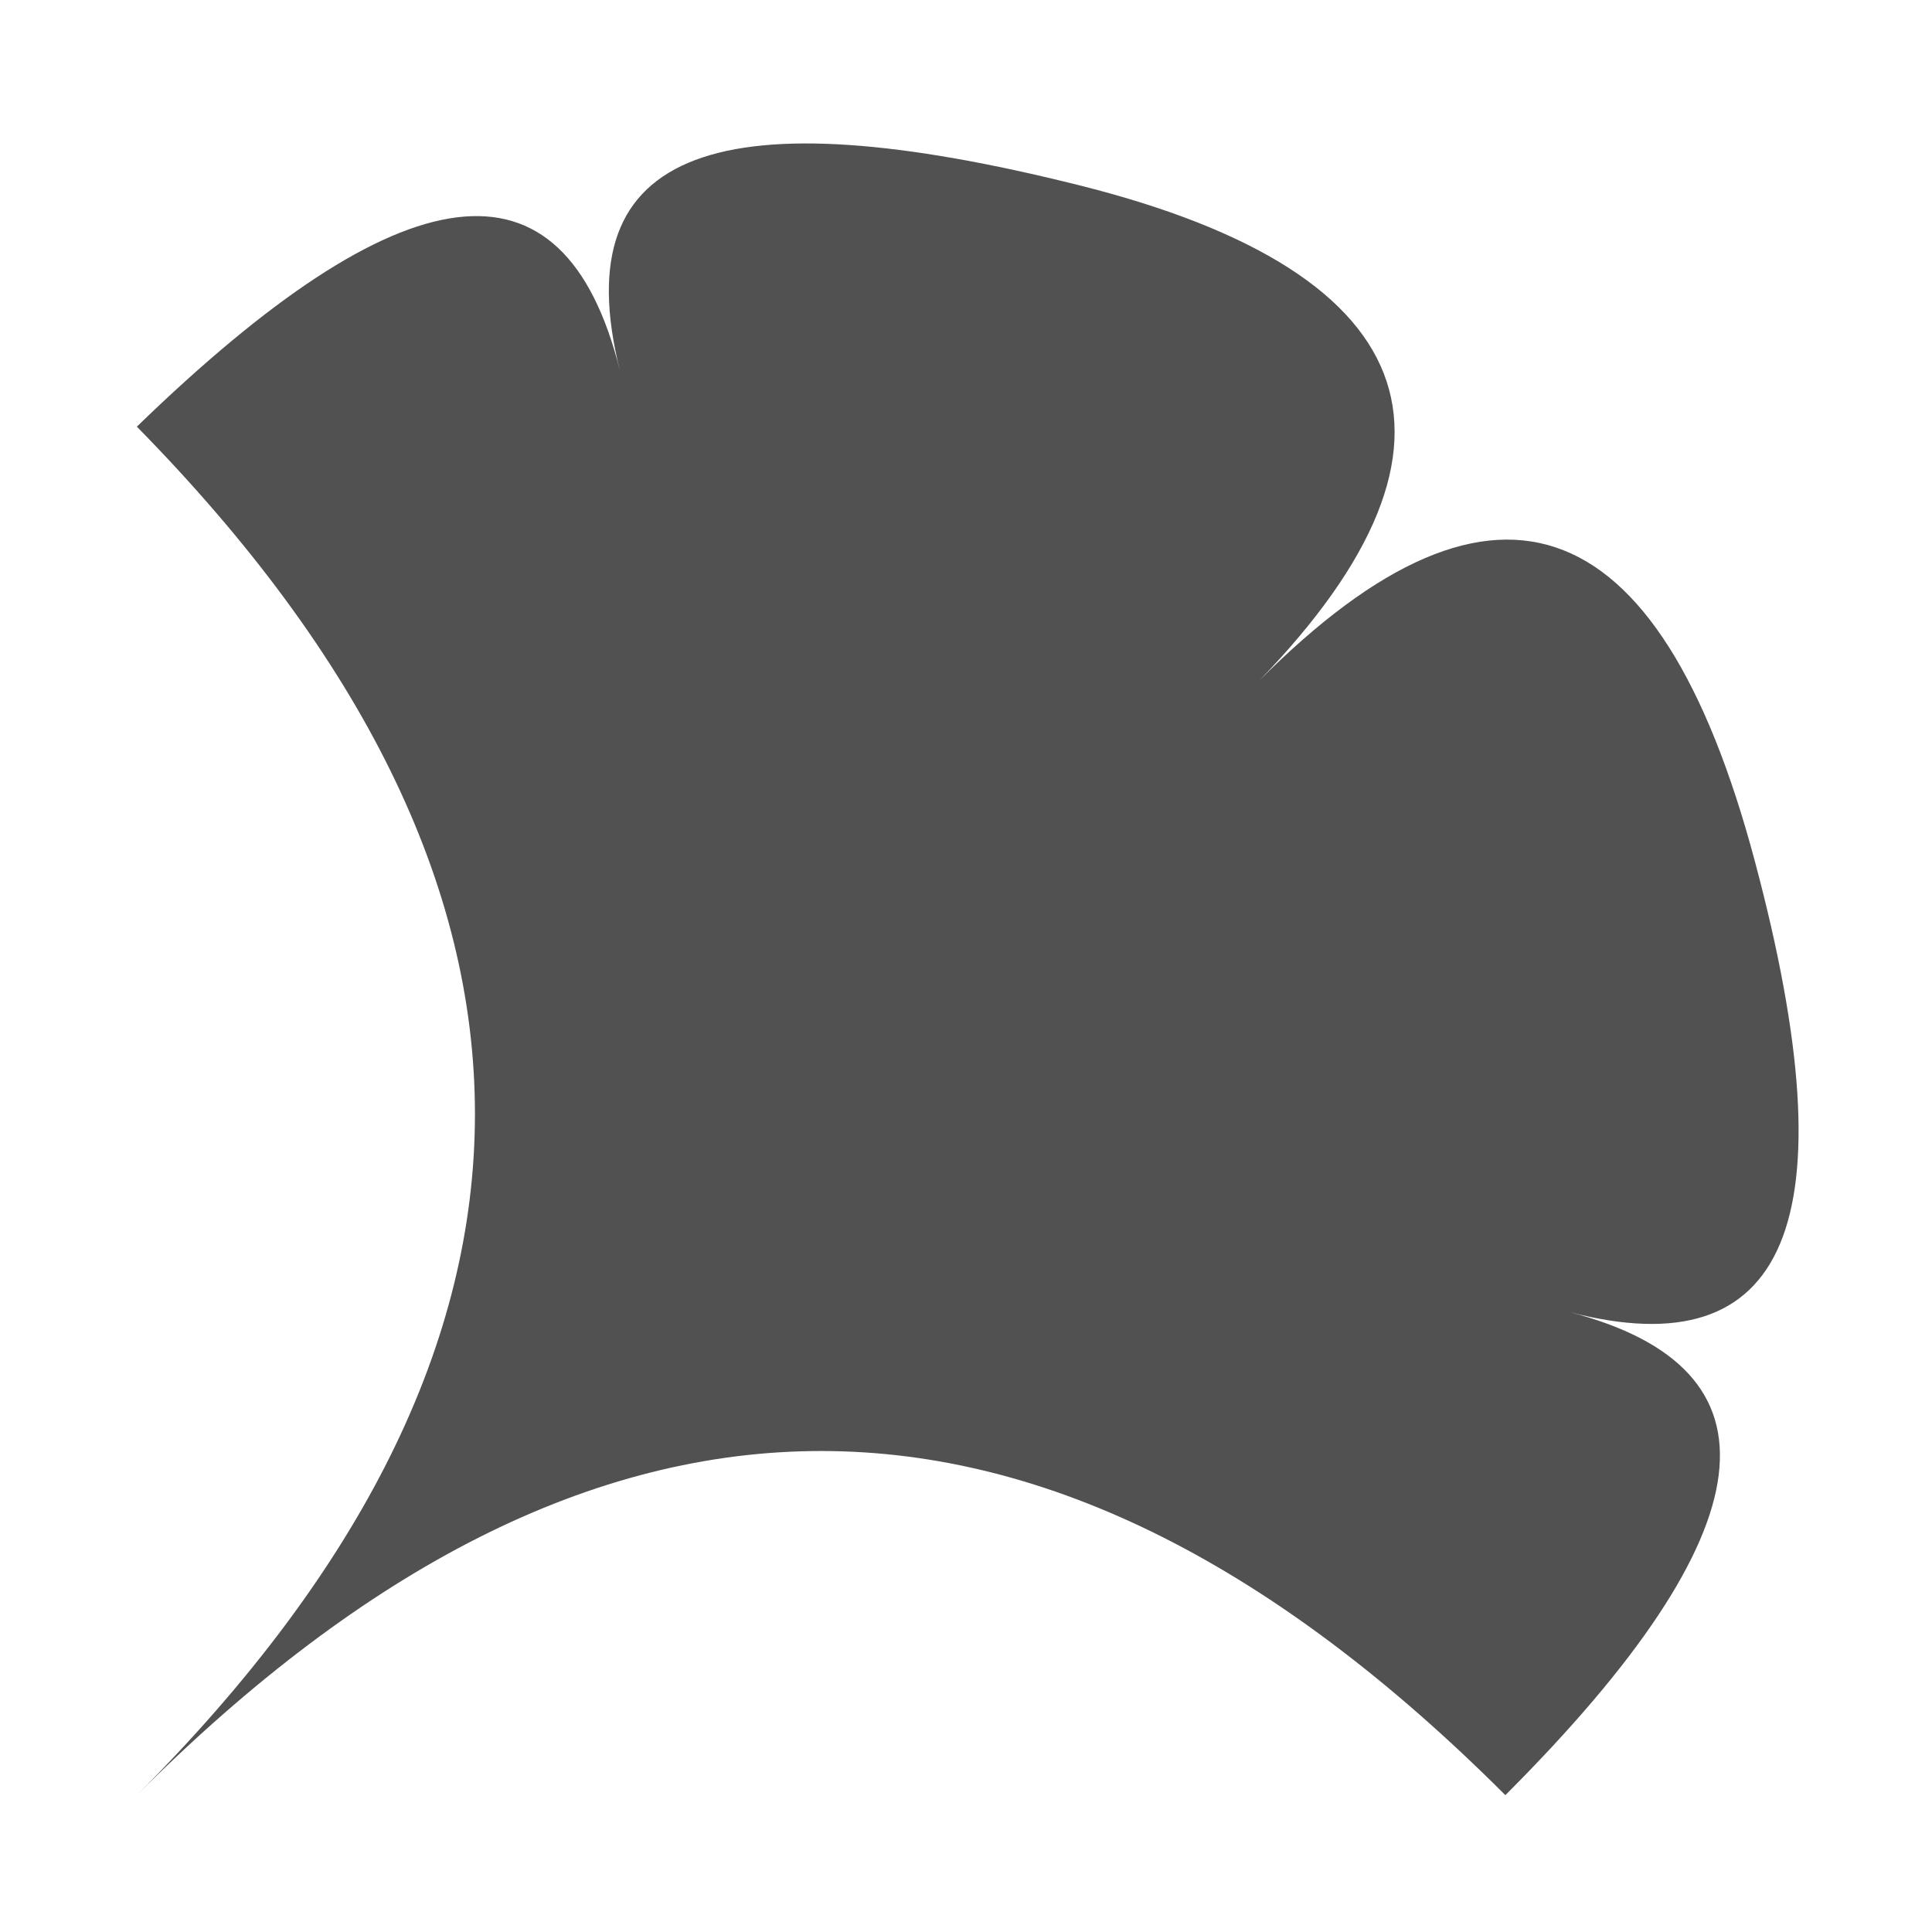
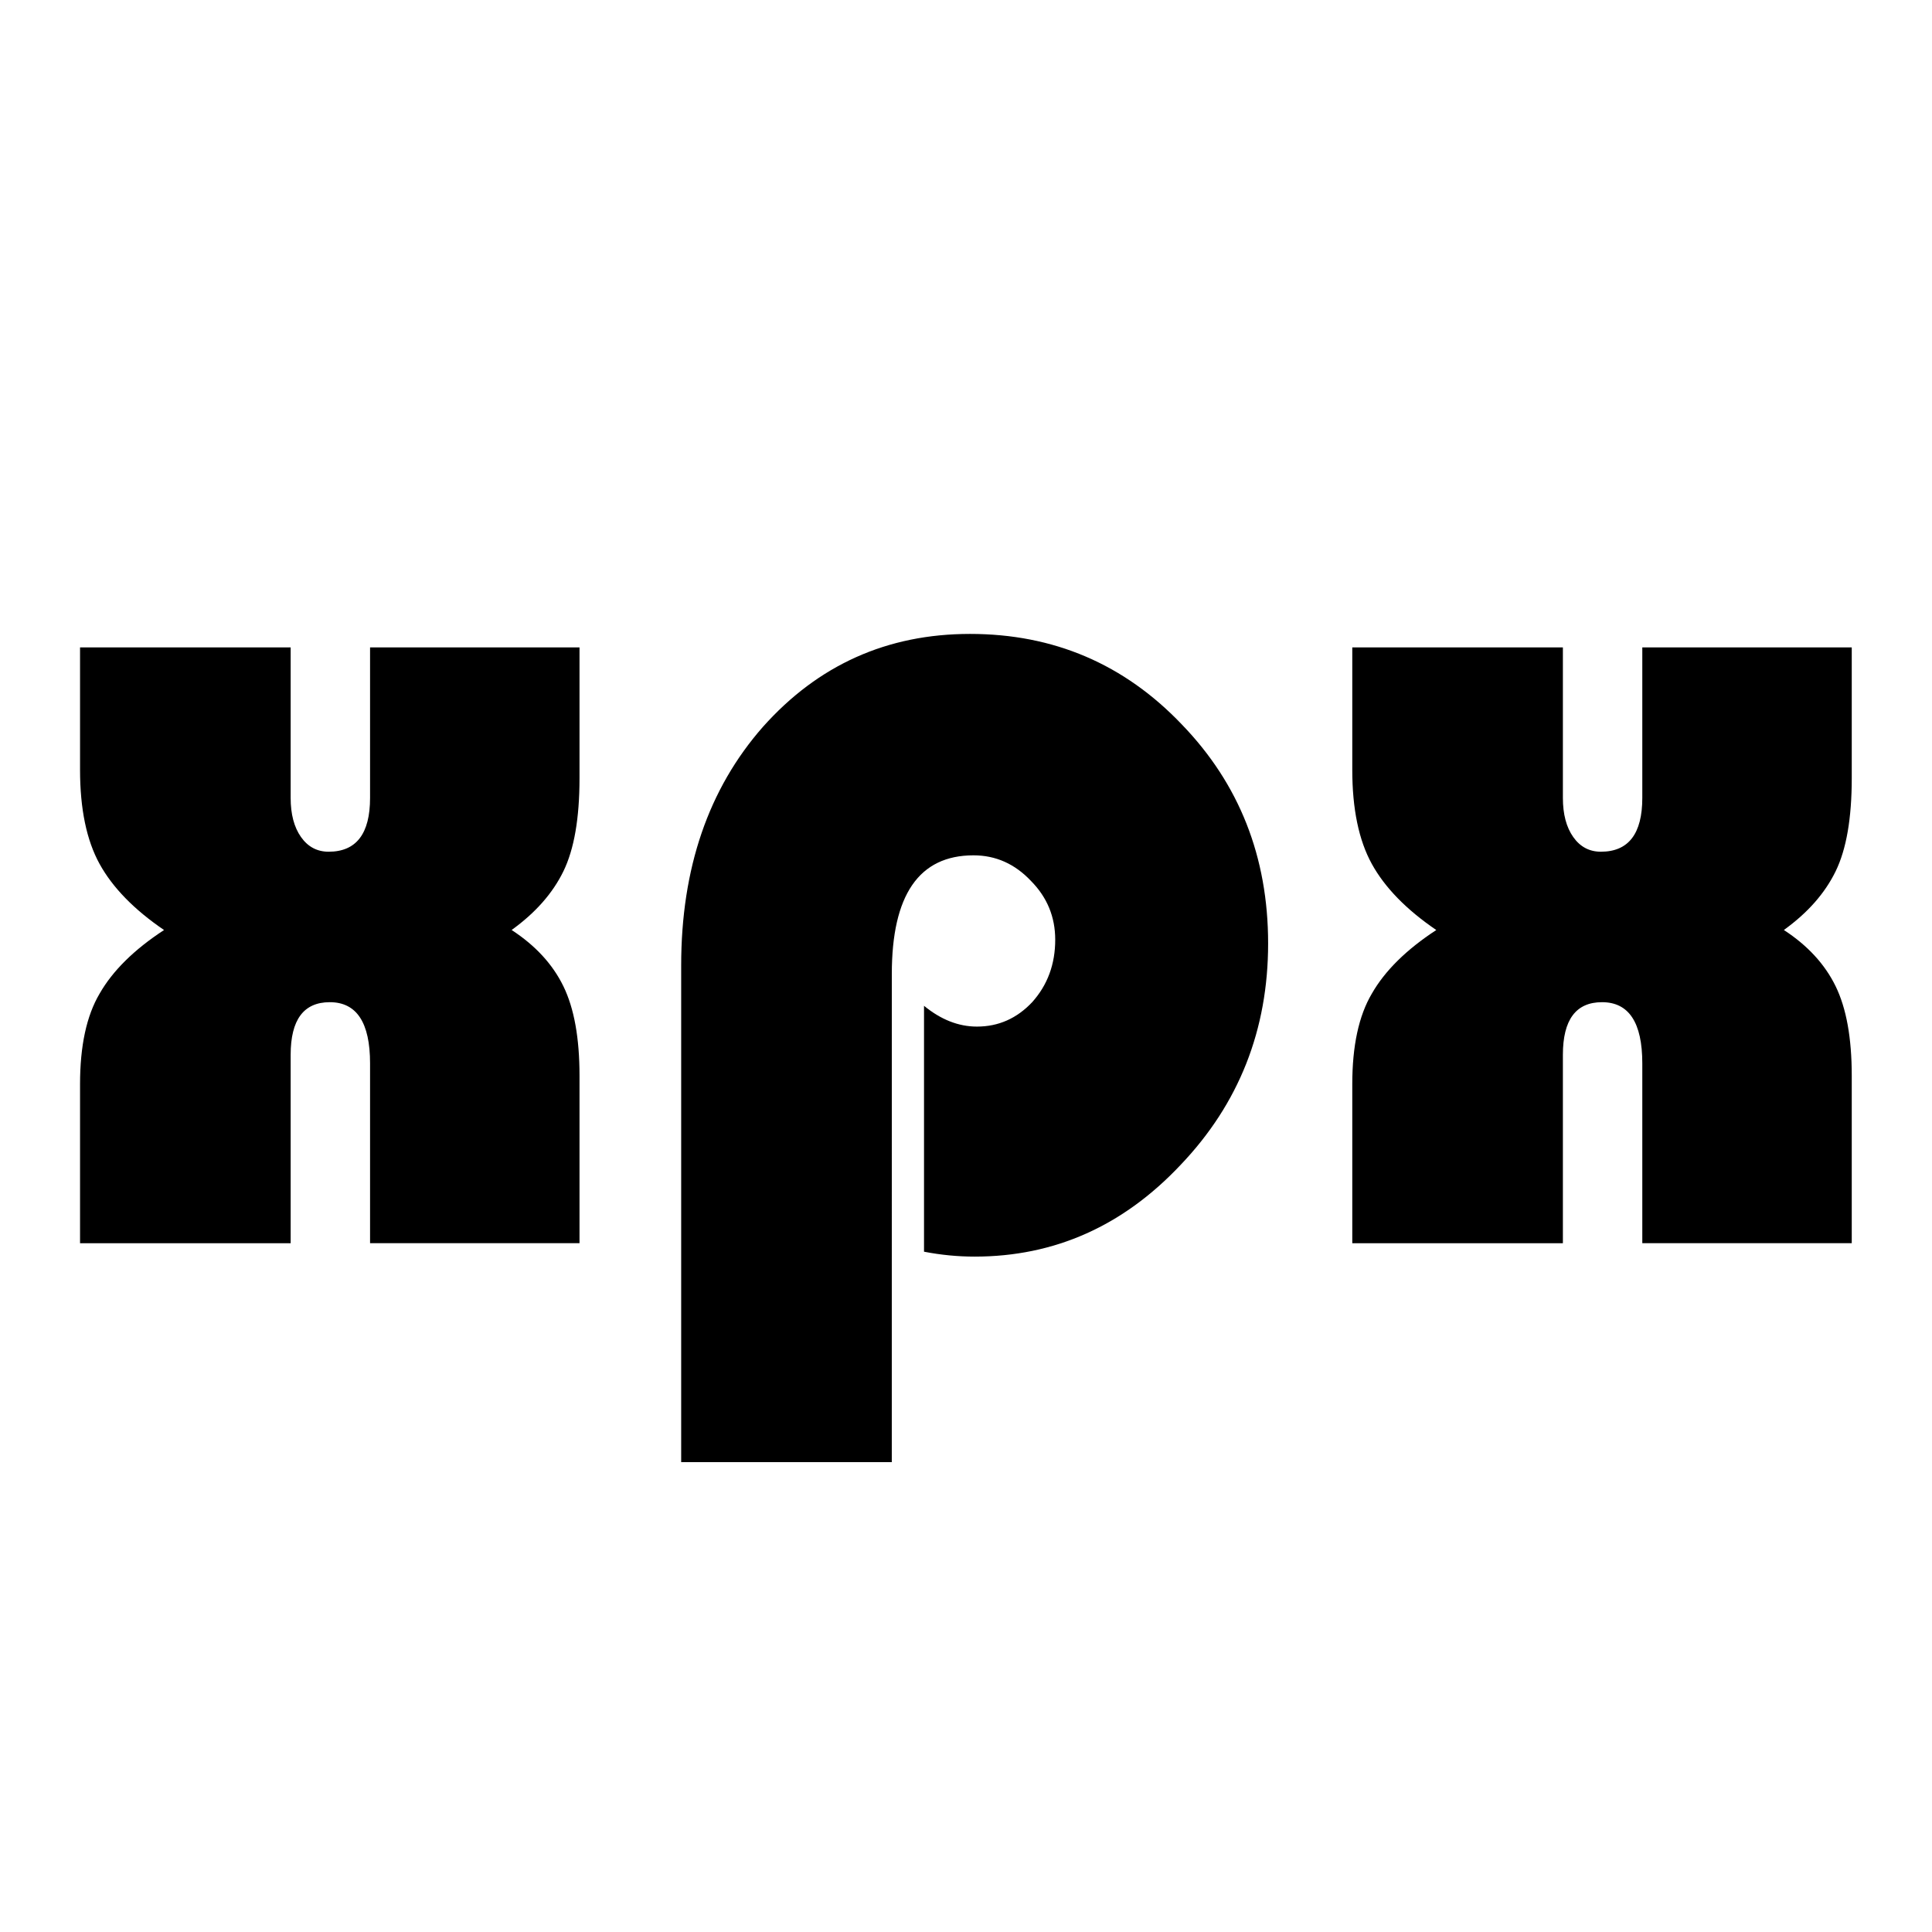
- <svg xmlns="http://www.w3.org/2000/svg" version="1.1" x="0px" y="0px" width="24px" height="24px" viewBox="0 0 24 24">
-   <style type="text/css">
- 	.st0{fill:#515151;}
- </style>
-   <path class="st0" d="M1.7,22.3c5.7-5.7,11.3-5.7,17,0c3.3-3.3,3.5-5.3,0.8-6c2.7,0.7,3.5-1.1,2.3-5.6s-3.3-5.2-6.3-2.1  c3-3,2.3-5.2-2.1-6.3S7,1.8,7.7,4.6C7,1.8,5,2.1,1.7,5.3C7.3,11,7.3,16.7,1.7,22.3" />
+ <svg xmlns="http://www.w3.org/2000/svg" width="24mm" height="24mm" viewBox="0 0 24 24" version="1.1" id="svg8">
+   <defs id="defs2" />
+   <g id="layer1" transform="translate(0,-273)">
+     <g aria-label="xpx" transform="matrix(0.3350755,0,0,0.3561811,-62.86369,114.7334)" style="font-style:normal;font-weight:normal;font-size:40px;line-height:1.25;font-family:sans-serif;letter-spacing:0px;word-spacing:0px;fill:#000000;fill-opacity:1;stroke:none;stroke-width:0.766" id="flowRoot815">
+       <path d="m 201.33,466.922 h 7.765 v 4.565 q 0,2.091 -0.597,3.243 -0.597,1.152 -1.92,2.048 1.323,0.811 1.92,1.963 0.597,1.152 0.597,3.115 v 5.845 h -7.765 v -6.272 q 0,-2.133 -1.493,-2.133 -1.451,0 -1.451,1.835 v 6.571 h -7.808 v -5.547 q 0,-2.005 0.725,-3.157 0.725,-1.195 2.389,-2.219 -1.664,-1.067 -2.389,-2.304 -0.725,-1.237 -0.725,-3.285 v -4.267 h 7.808 v 5.248 q 0,0.853 0.384,1.365 0.384,0.512 1.024,0.512 1.536,0 1.536,-1.877 z" style="font-style:normal;font-variant:normal;font-weight:normal;font-stretch:normal;font-size:42.667px;font-family:STHupo;-inkscape-font-specification:STHupo;stroke-width:0.766" id="path826" />
+       <path d="m 220.672,495.338 h -7.808 v -17.323 q 0,-5.077 3.029,-8.32 3.072,-3.243 7.68,-3.243 4.651,0 7.851,3.157 3.2,3.115 3.2,7.637 0,4.523 -3.243,7.723 -3.2,3.2 -7.637,3.2 -0.939,0 -1.877,-0.171 v -8.576 q 0.939,0.725 1.963,0.725 1.195,0 2.048,-0.853 0.853,-0.896 0.853,-2.176 0,-1.195 -0.896,-2.048 -0.896,-0.896 -2.133,-0.896 -3.029,0 -3.029,4.139 z" style="font-style:normal;font-variant:normal;font-weight:normal;font-stretch:normal;font-size:42.667px;font-family:STHupo;-inkscape-font-specification:STHupo;stroke-width:0.766" id="path828" />
+       <path d="m 248.496,466.922 h 7.765 v 4.565 q 0,2.091 -0.597,3.243 -0.597,1.152 -1.92,2.048 1.323,0.811 1.92,1.963 0.597,1.152 0.597,3.115 v 5.845 h -7.765 v -6.272 q 0,-2.133 -1.493,-2.133 -1.451,0 -1.451,1.835 v 6.571 h -7.808 v -5.547 q 0,-2.005 0.725,-3.157 0.725,-1.195 2.389,-2.219 -1.664,-1.067 -2.389,-2.304 -0.725,-1.237 -0.725,-3.285 v -4.267 h 7.808 v 5.248 q 0,0.853 0.384,1.365 0.384,0.512 1.024,0.512 1.536,0 1.536,-1.877 z" style="font-style:normal;font-variant:normal;font-weight:normal;font-stretch:normal;font-size:42.667px;font-family:STHupo;-inkscape-font-specification:STHupo;stroke-width:0.766" id="path830" />
+     </g>
+   </g>
</svg>
